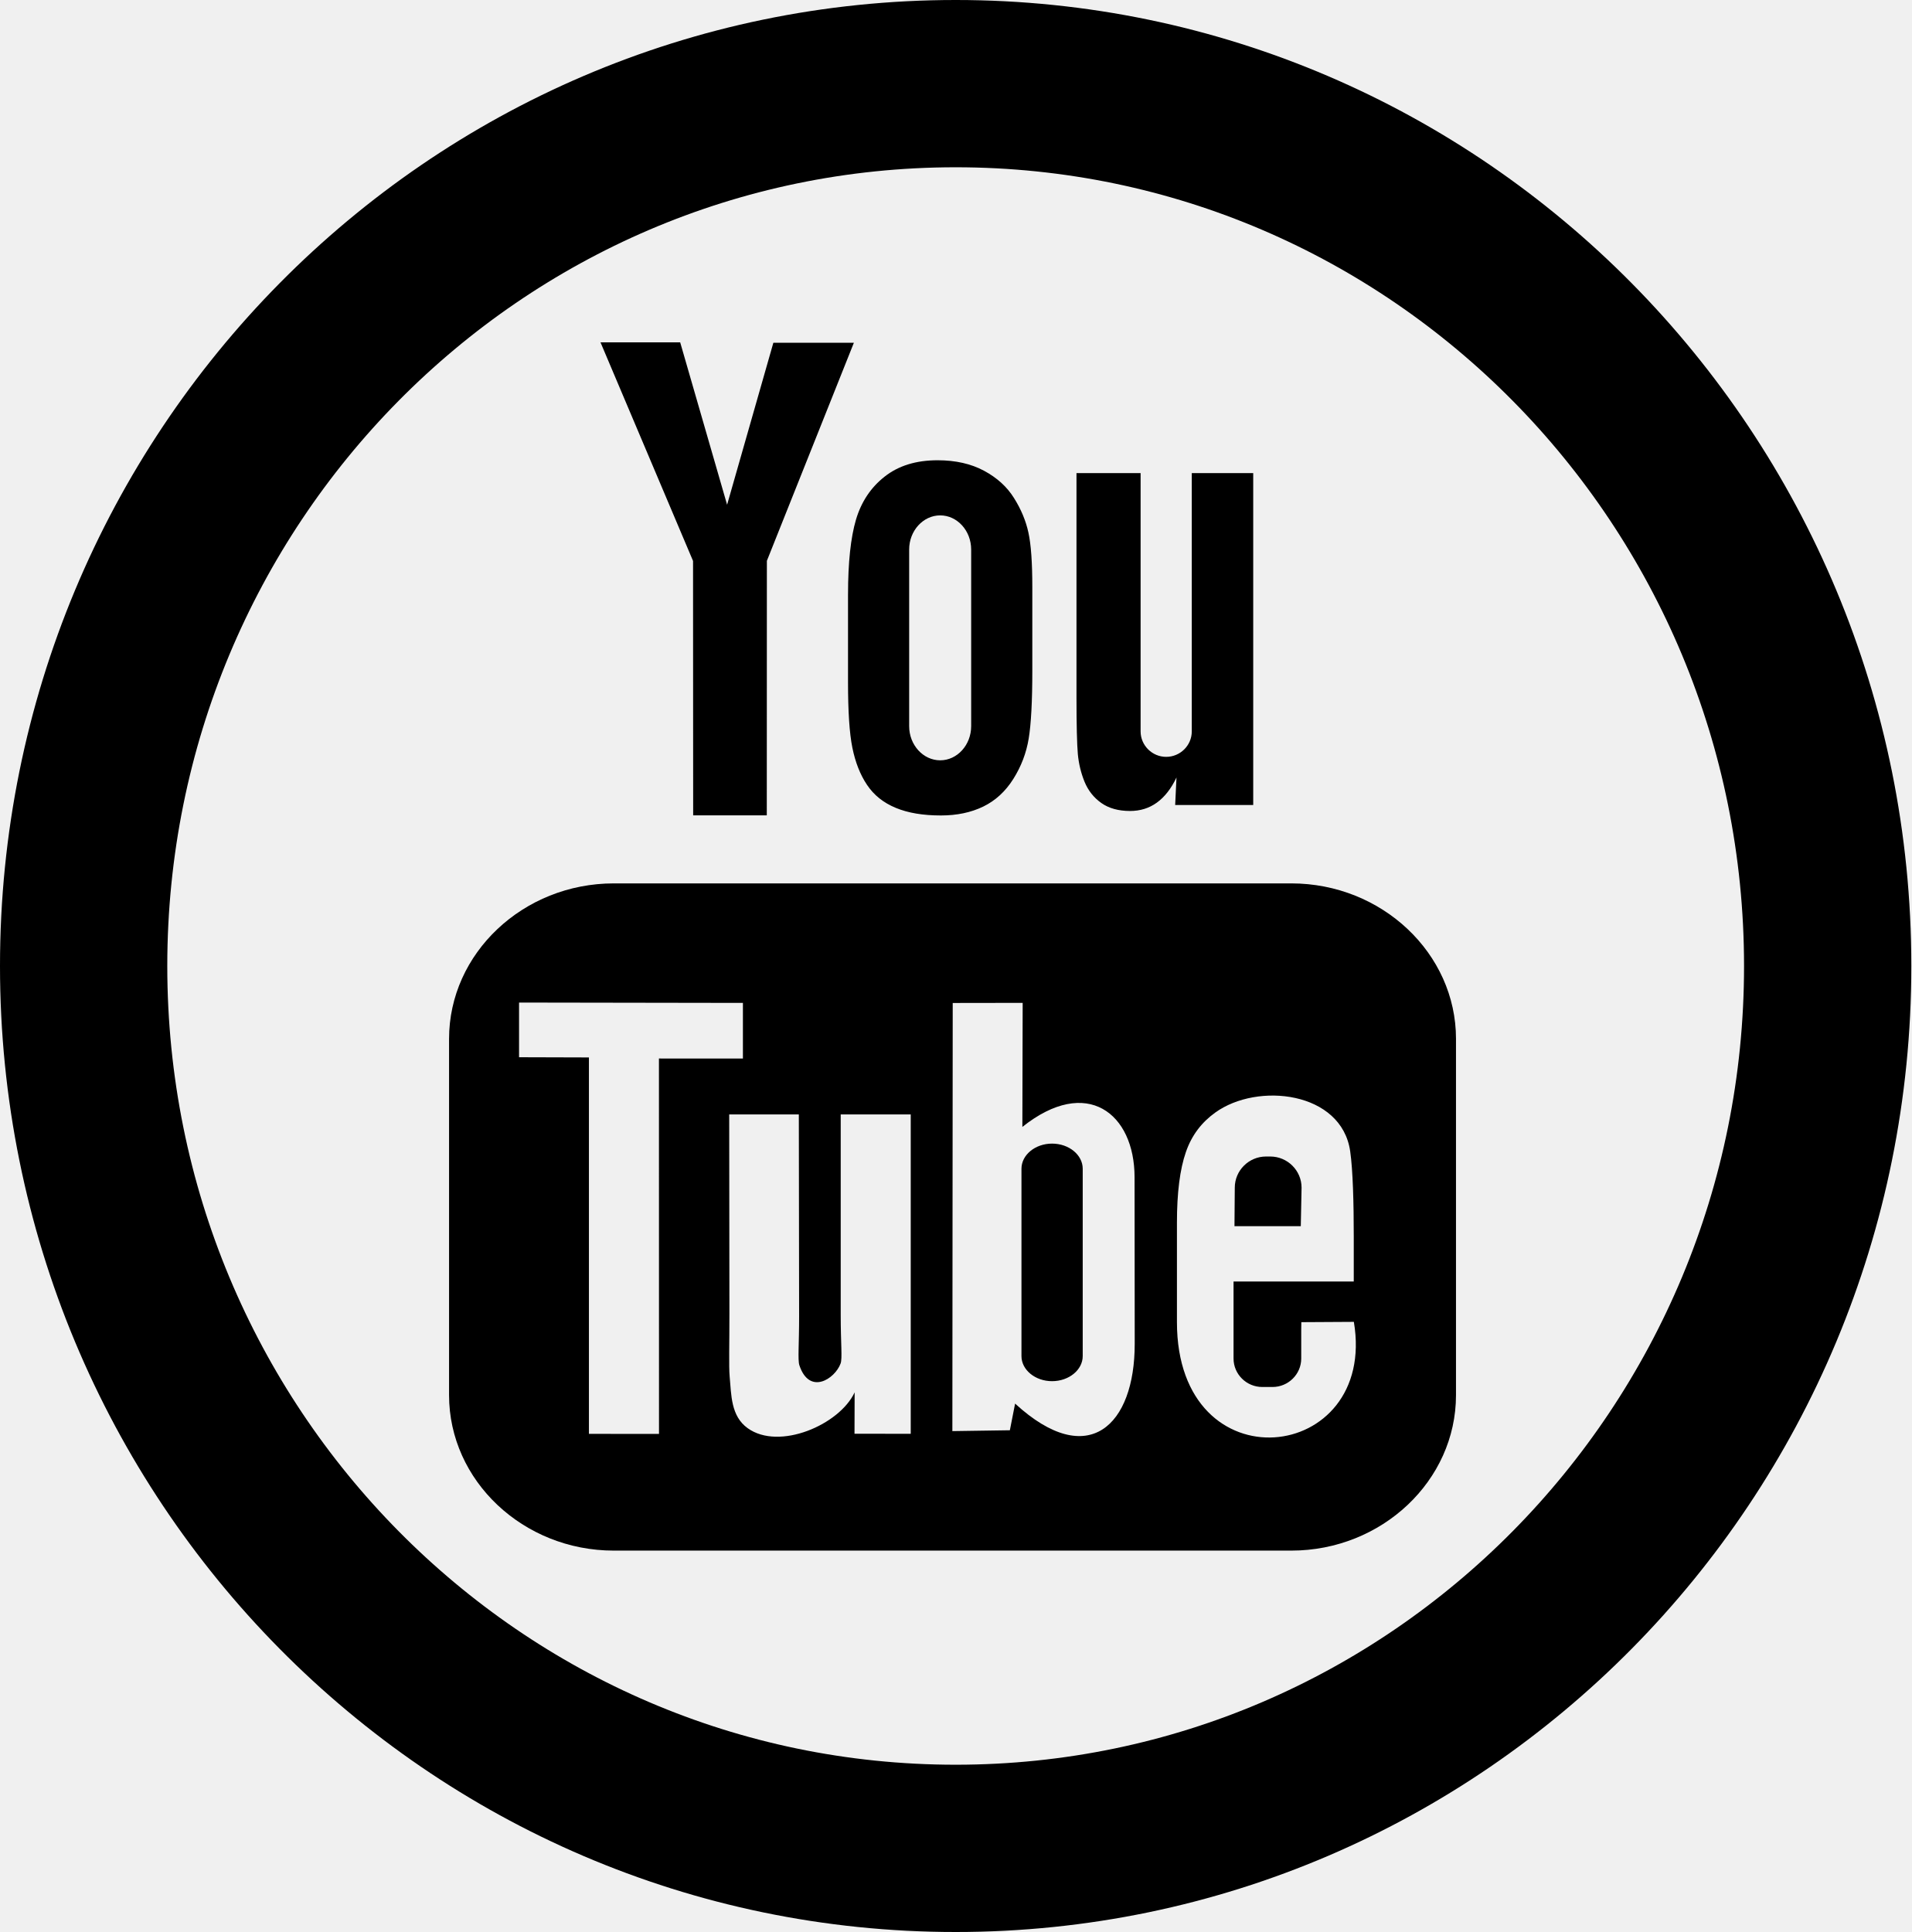
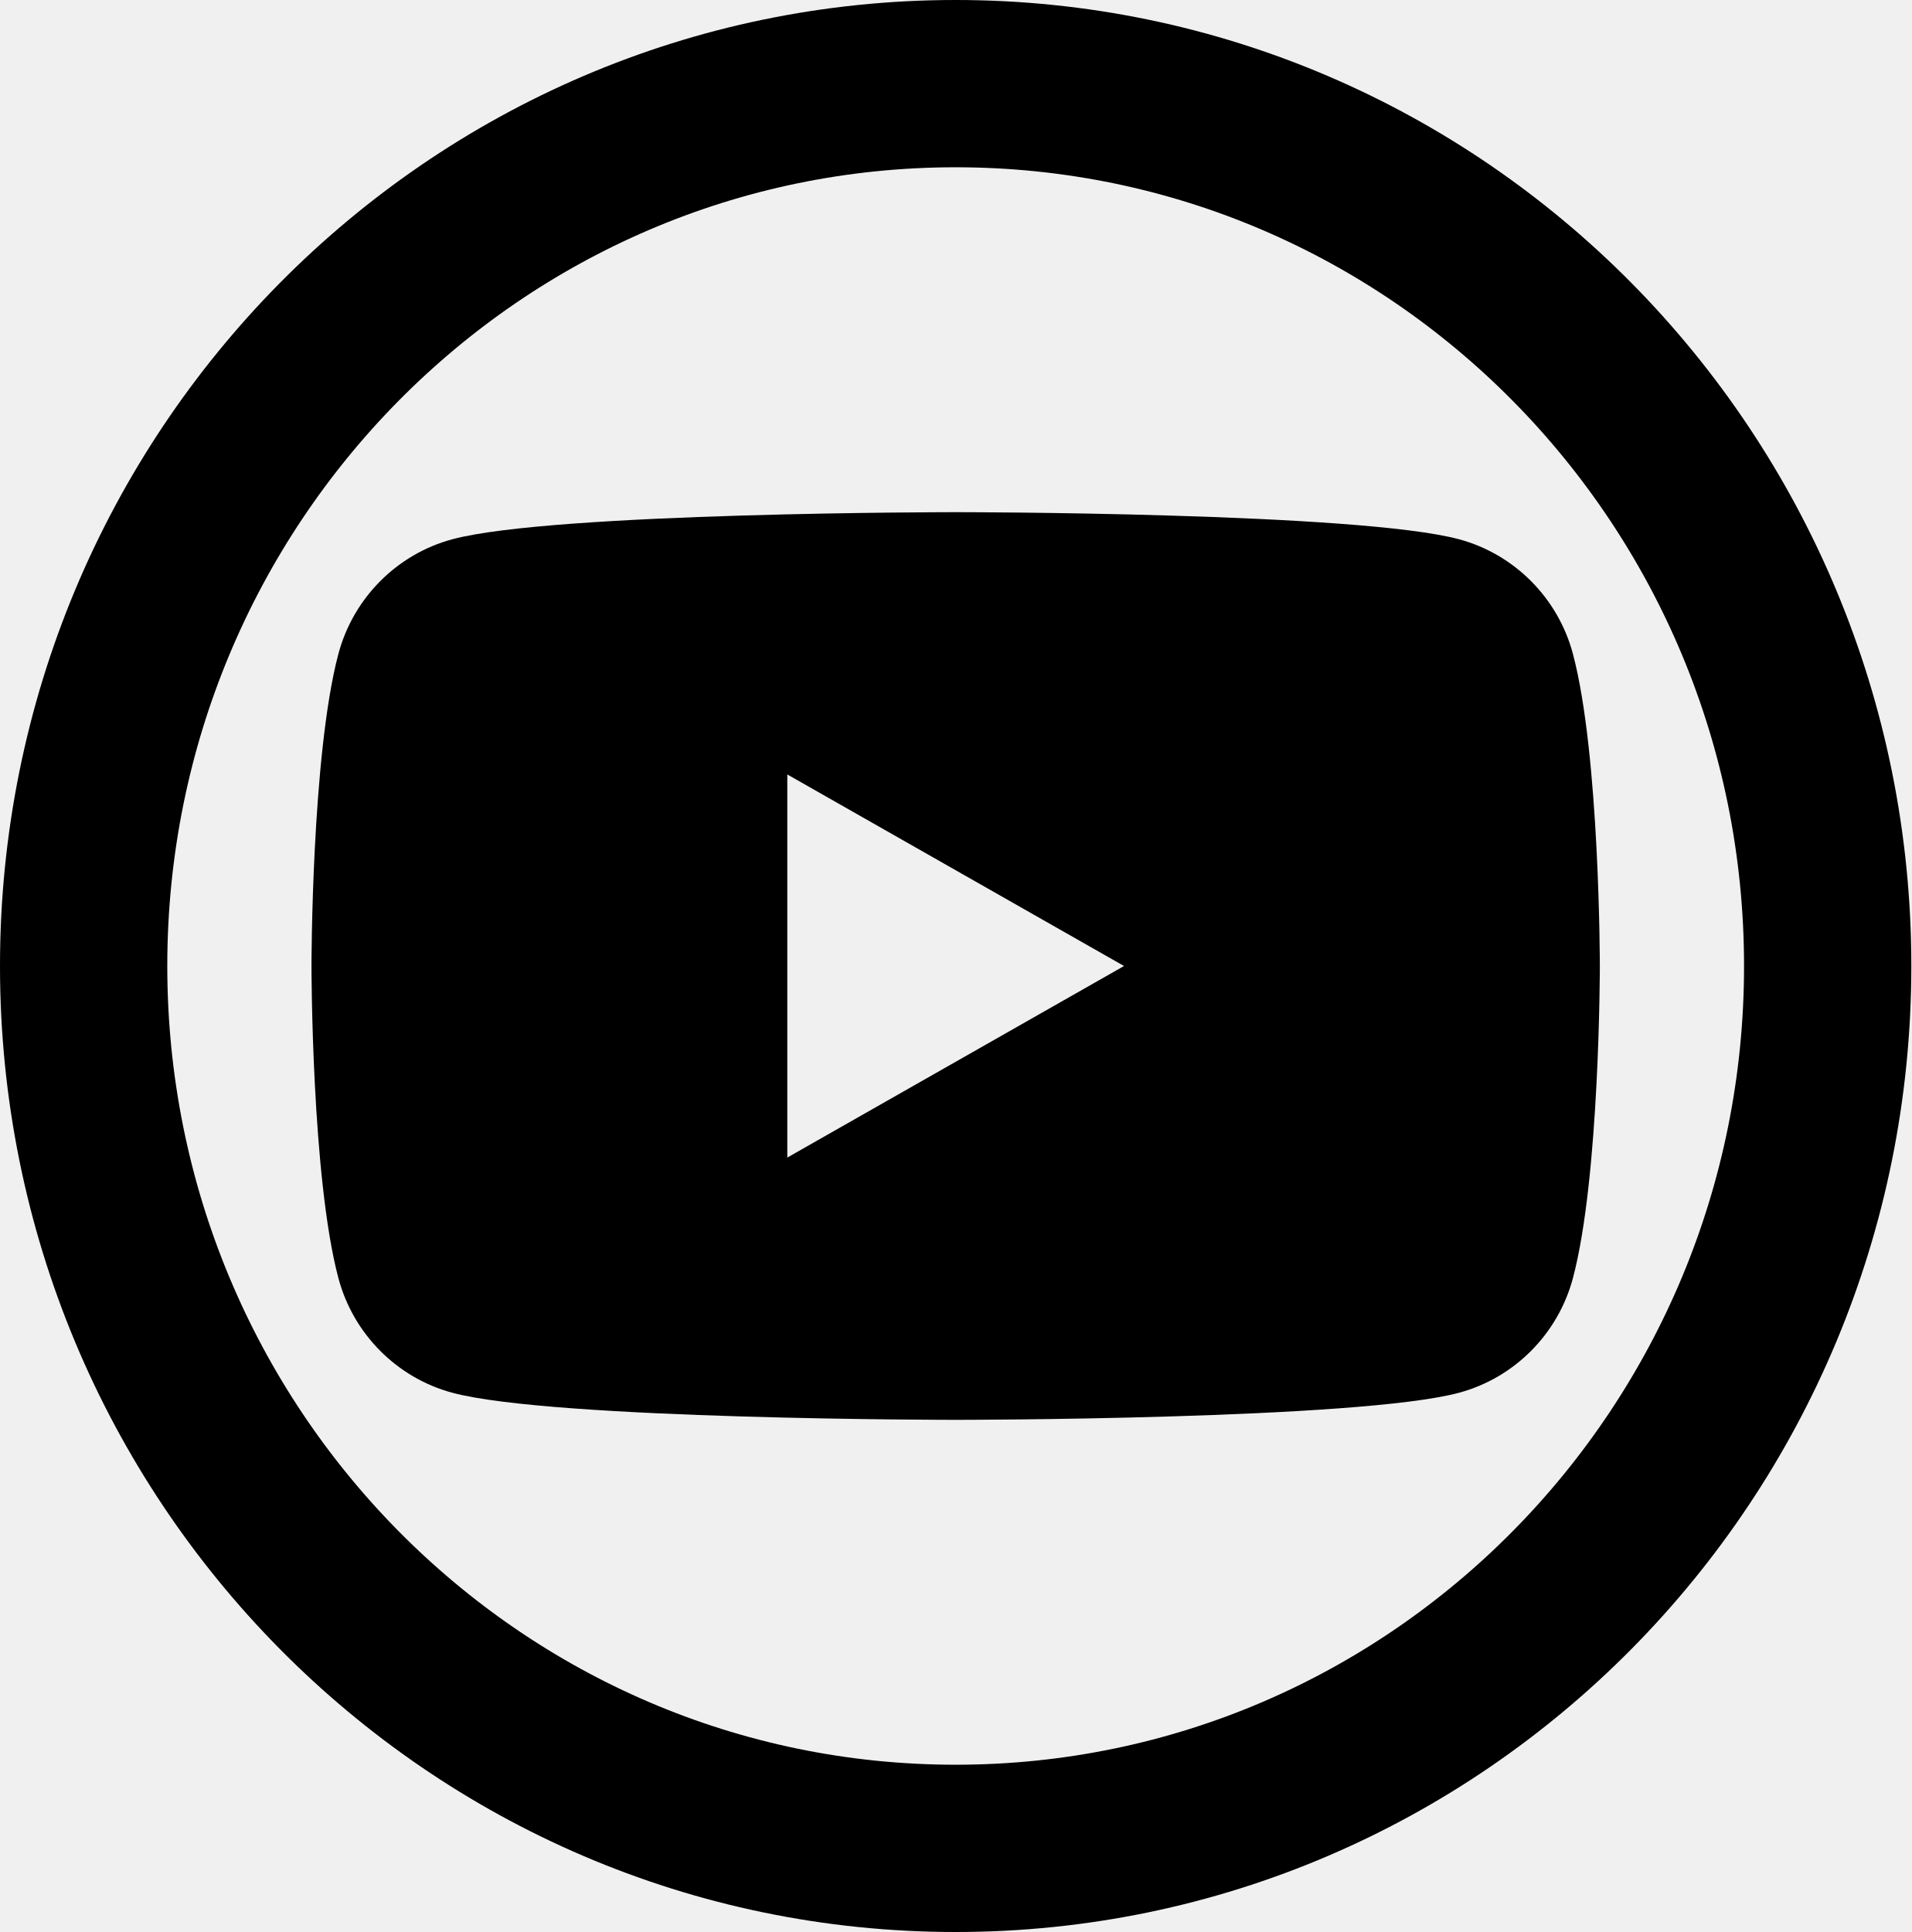
- <svg xmlns="http://www.w3.org/2000/svg" width="205.66mm" height="207.894mm" viewBox="0 0 205.66 207.894" version="1.1" id="svg8">
-   <defs id="defs2">
-     <linearGradient gradientUnits="userSpaceOnUse" x1="30.06" y1="30.06" x2="225.94" y2="225.94" id="RSSg">
-       <stop offset="0.0" stop-color="#E3702D" id="stop6" />
-       <stop offset="0.107" stop-color="#EA7D31" id="stop8" />
-       <stop offset="0.35" stop-color="#F69537" id="stop10" />
-       <stop offset="0.5" stop-color="#FB9E3A" id="stop12" />
-       <stop offset="0.702" stop-color="#EA7C31" id="stop14" />
-       <stop offset="0.887" stop-color="#DE642B" id="stop16" />
-       <stop offset="1.0" stop-color="#D95B29" id="stop18" />
-     </linearGradient>
-     <filter x="0" y="0" width="1" height="1" color-interpolation-filters="sRGB" id="filter3011">
-       <feColorMatrix type="saturate" values="0" id="feColorMatrix3013" result="fbSourceGraphic" />
-       <feColorMatrix result="fbSourceGraphicAlpha" in="fbSourceGraphic" values="0 0 0 -1 0 0 0 0 -1 0 0 0 0 -1 0 0 0 0 1 0" id="feColorMatrix3035" />
-       <feFlood id="feFlood3037" result="result1" flood-opacity="0" flood-color="rgb(128,128,128)" in="fbSourceGraphic" />
-       <feBlend id="feBlend3039" in2="fbSourceGraphic" mode="normal" result="result2" />
-       <feComposite id="feComposite3041" in2="fbSourceGraphic" k2="1" operator="arithmetic" result="result3" />
-       <feComposite id="feComposite3043" in2="fbSourceGraphic" operator="in" />
-     </filter>
-     <filter x="0" y="0" width="1" height="1" color-interpolation-filters="sRGB" id="filter3015">
-       <feColorMatrix type="saturate" values="0" id="feColorMatrix3017" result="fbSourceGraphic" />
-       <feColorMatrix result="fbSourceGraphicAlpha" in="fbSourceGraphic" values="0 0 0 -1 0 0 0 0 -1 0 0 0 0 -1 0 0 0 0 1 0" id="feColorMatrix3045" />
-       <feFlood id="feFlood3047" result="result1" flood-opacity="0" flood-color="rgb(128,128,128)" in="fbSourceGraphic" />
-       <feBlend id="feBlend3049" in2="fbSourceGraphic" mode="normal" result="result2" />
-       <feComposite id="feComposite3051" in2="fbSourceGraphic" k2="1" operator="arithmetic" result="result3" />
-       <feComposite id="feComposite3053" in2="fbSourceGraphic" operator="in" />
-     </filter>
-     <filter x="0" y="0" width="1" height="1" color-interpolation-filters="sRGB" id="filter3019">
-       <feColorMatrix type="saturate" values="0" id="feColorMatrix3021" result="fbSourceGraphic" />
-       <feColorMatrix result="fbSourceGraphicAlpha" in="fbSourceGraphic" values="0 0 0 -1 0 0 0 0 -1 0 0 0 0 -1 0 0 0 0 1 0" id="feColorMatrix3055" />
-       <feFlood id="feFlood3057" result="result1" flood-opacity="0" flood-color="rgb(128,128,128)" in="fbSourceGraphic" />
-       <feBlend id="feBlend3059" in2="fbSourceGraphic" mode="normal" result="result2" />
-       <feComposite id="feComposite3061" in2="fbSourceGraphic" k2="1" operator="arithmetic" result="result3" />
-       <feComposite id="feComposite3063" in2="fbSourceGraphic" operator="in" />
-     </filter>
-     <filter x="0" y="0" width="1" height="1" color-interpolation-filters="sRGB" id="filter3023">
-       <feColorMatrix type="saturate" values="0" id="feColorMatrix3025" result="fbSourceGraphic" />
-       <feColorMatrix result="fbSourceGraphicAlpha" in="fbSourceGraphic" values="0 0 0 -1 0 0 0 0 -1 0 0 0 0 -1 0 0 0 0 1 0" id="feColorMatrix3065" />
-       <feFlood id="feFlood3067" result="result1" flood-opacity="0" flood-color="rgb(128,128,128)" in="fbSourceGraphic" />
-       <feBlend id="feBlend3069" in2="fbSourceGraphic" mode="normal" result="result2" />
-       <feComposite id="feComposite3071" in2="fbSourceGraphic" k2="1" operator="arithmetic" result="result3" />
-       <feComposite id="feComposite3073" in2="fbSourceGraphic" operator="in" />
-     </filter>
-     <filter x="0" y="0" width="1" height="1" color-interpolation-filters="sRGB" id="filter3027">
-       <feColorMatrix type="saturate" values="0" id="feColorMatrix3029" result="fbSourceGraphic" />
-       <feColorMatrix result="fbSourceGraphicAlpha" in="fbSourceGraphic" values="0 0 0 -1 0 0 0 0 -1 0 0 0 0 -1 0 0 0 0 1 0" id="feColorMatrix3075" />
-       <feFlood id="feFlood3077" result="result1" flood-opacity="0" flood-color="rgb(128,128,128)" in="fbSourceGraphic" />
-       <feBlend id="feBlend3079" in2="fbSourceGraphic" mode="normal" result="result2" />
-       <feComposite id="feComposite3081" in2="fbSourceGraphic" k2="1" operator="arithmetic" result="result3" />
-       <feComposite id="feComposite3083" in2="fbSourceGraphic" operator="in" />
-     </filter>
-     <filter x="0" y="0" width="1" height="1" color-interpolation-filters="sRGB" id="filter3031">
-       <feColorMatrix type="saturate" values="0" id="feColorMatrix3033" result="fbSourceGraphic" />
-       <feColorMatrix result="fbSourceGraphicAlpha" in="fbSourceGraphic" values="0 0 0 -1 0 0 0 0 -1 0 0 0 0 -1 0 0 0 0 1 0" id="feColorMatrix3085" />
-       <feFlood id="feFlood3087" result="result1" flood-opacity="0" flood-color="rgb(128,128,128)" in="fbSourceGraphic" />
-       <feBlend id="feBlend3089" in2="fbSourceGraphic" mode="normal" result="result2" />
-       <feComposite id="feComposite3091" in2="fbSourceGraphic" k2="1" operator="arithmetic" result="result3" />
-       <feComposite id="feComposite3093" in2="fbSourceGraphic" operator="in" />
-     </filter>
-   </defs>
-   <ellipse ry="94.947" rx="93.83" cy="103.947" cx="102.83" id="path815" style="opacity:1;fill:none;fill-opacity:1;stroke:#000000;stroke-width:18;stroke-linecap:round;stroke-linejoin:miter;stroke-miterlimit:4;stroke-dasharray:none;stroke-opacity:1" />
-   <style type="text/css" id="style3111">
- 	.st0{fill:#333333;}
- </style>
-   <style type="text/css" id="style2">
- 	.st0{fill:none;}
- 	.st1{fill:#F4481E;}
- 	.st2{fill:url(#SVGID_1_);}
- 	.st3{opacity:0.1;fill:#FFFFFF;enable-background:new    ;}
- 	.st4{fill:#FFD119;}
- 	.st5{fill:#FF8C00;}
- 	.st6{fill:url(#SVGID_2_);}
- 	.st7{fill:#FAFAFA;}
- 	.st8{opacity:0.3;fill:#FFFFFF;enable-background:new    ;}
- </style>
-   <path style="stroke-width:1.445" id="YouTube" d="m 139.966,131.941 h -7.136 l 0.033,-4.145 c 0,-1.842 1.513,-3.349 3.362,-3.349 h 0.455 c 1.852,0 3.369,1.507 3.369,3.349 z m -26.765,-8.882 c -1.81,0 -3.291,1.216 -3.291,2.706 v 20.157 c 0,1.486 1.481,2.7 3.291,2.7 1.817,0 3.3,-1.213 3.3,-2.7 v -20.157 c 0,-1.491 -1.482,-2.706 -3.3,-2.706 z m 43.464,-11.275 v 38.346 c 0,9.198 -7.977,16.724 -17.726,16.724 H 66.046 c -9.753,0 -17.727,-7.527 -17.727,-16.724 v -38.346 c 0,-9.198 7.974,-16.726 17.727,-16.726 h 72.894 c 9.748,0 17.726,7.528 17.726,16.726 z m -85.757,42.51 -0.006,-40.393 9.036,0.003 v -5.985 l -24.088,-0.038 v 5.884 l 7.519,0.022 v 40.506 z m 27.087,-34.376 h -7.534 v 21.57 c 0,3.12 0.189,4.681 -0.012,5.231 -0.613,1.673 -3.366,3.448 -4.439,0.181 -0.182,-0.572 -0.022,-2.298 -0.025,-5.263 l -0.031,-21.718 h -7.492 l 0.023,21.376 c 0.006,3.276 -0.074,5.721 0.026,6.832 0.183,1.96 0.118,4.247 1.937,5.552 3.389,2.443 9.886,-0.364 11.511,-3.854 l -0.014,4.454 6.05,0.006 v -34.366 z m 24.101,24.7 -0.016,-17.952 c -0.006,-6.842 -5.124,-10.94 -12.073,-5.404 l 0.033,-13.347 -7.527,0.011 -0.038,46.069 6.187,-0.091 0.563,-2.869 c 7.911,7.256 12.882,2.285 12.87,-6.417 z m 23.578,-2.379 -5.65,0.033 c -0.003,0.224 -0.011,0.483 -0.011,0.764 v 3.152 c 0,1.686 -1.394,3.06 -3.087,3.06 h -1.107 c -1.696,0 -3.089,-1.374 -3.089,-3.06 v -8.291 h 12.935 v -4.868 c 0,-3.558 -0.091,-7.115 -0.385,-9.149 -0.925,-6.434 -9.956,-7.456 -14.518,-4.162 -1.433,1.029 -2.527,2.405 -3.162,4.256 -0.643,1.851 -0.961,4.379 -0.961,7.59 v 10.703 c 0.001,17.795 21.616,15.28 19.037,-0.027 z M 116.697,84.123 c 0.389,0.945 0.992,1.71 1.812,2.288 0.809,0.569 1.845,0.855 3.083,0.855 1.086,0 2.048,-0.293 2.886,-0.899 0.835,-0.602 1.539,-1.502 2.112,-2.703 l -0.141,2.956 h 8.398 V 50.909 h -6.611 v 27.795 c 0,1.505 -1.24,2.738 -2.755,2.738 -1.507,0 -2.751,-1.232 -2.751,-2.738 V 50.909 h -6.9 v 24.088 c 0,3.068 0.055,5.114 0.146,6.151 0.097,1.03 0.333,2.018 0.721,2.976 z M 91.249,63.954 c 0,-3.428 0.286,-6.105 0.854,-8.035 0.572,-1.923 1.599,-3.469 3.087,-4.634 1.484,-1.172 3.383,-1.758 5.693,-1.758 1.943,0 3.607,0.382 4.998,1.128 1.397,0.751 2.473,1.726 3.222,2.93 0.761,1.208 1.279,2.449 1.554,3.718 0.282,1.287 0.42,3.229 0.42,5.848 v 9.032 c 0,3.313 -0.133,5.75 -0.39,7.297 -0.256,1.552 -0.805,2.99 -1.654,4.34 -0.839,1.335 -1.921,2.333 -3.233,2.97 -1.326,0.643 -2.843,0.958 -4.556,0.958 -1.914,0 -3.526,-0.264 -4.855,-0.816 -1.333,-0.549 -2.363,-1.377 -3.097,-2.476 -0.741,-1.101 -1.263,-2.441 -1.578,-4.004 -0.316,-1.562 -0.467,-3.911 -0.467,-7.041 v -9.455 z m 6.577,14.186 c 0,2.022 1.505,3.674 3.339,3.674 1.835,0 3.333,-1.651 3.333,-3.674 V 59.129 c 0,-2.02 -1.498,-3.671 -3.333,-3.671 -1.833,0 -3.339,1.651 -3.339,3.671 z m -23.241,9.599 h 7.922 l 0.009,-27.39 9.361,-23.464 H 83.213 L 78.236,54.314 73.188,36.838 h -8.575 l 9.959,23.524 z" />
+ <svg xmlns="http://www.w3.org/2000/svg" id="svg8" version="1.1" viewBox="0 0 205.66 207.894" height="207.894mm" width="205.66mm">
+   <defs id="defs2" />
+   <ellipse ry="94.947" rx="93.83" cy="103.947" cx="102.83" id="path815" style="fill:none;fill-opacity:1;stroke:#000000;stroke-width:18;stroke-linecap:round;stroke-linejoin:miter;stroke-miterlimit:4;stroke-dasharray:none;stroke-opacity:1" />
+   <path id="path1000" style="fill:#000000;fill-opacity:1;stroke-width:0.591" d="m 102.83,55.112 c 0,0 -43.35,2.23e-4 -54.161,2.916 -5.965,1.604 -10.663,6.332 -12.257,12.335 -2.896,10.881 -2.896,33.584 -2.896,33.584 0,0 4.1e-5,22.702 2.896,33.584 1.593,6.004 6.291,10.73 12.256,12.337 10.811,2.915 54.161,2.915 54.161,2.915 0,0 43.351,3e-5 54.161,-2.915 5.965,-1.606 10.662,-6.333 12.257,-12.336 2.897,-10.882 2.897,-33.584 2.897,-33.584 0,0 -1.6e-4,-22.703 -2.897,-33.584 l 6.9e-4,-6.93e-4 C 167.653,64.36 162.956,59.632 156.991,58.028 146.181,55.112 102.83,55.112 102.83,55.112 Z M 84.714,83.335 120.946,103.948 84.714,124.56 Z" />
</svg>
